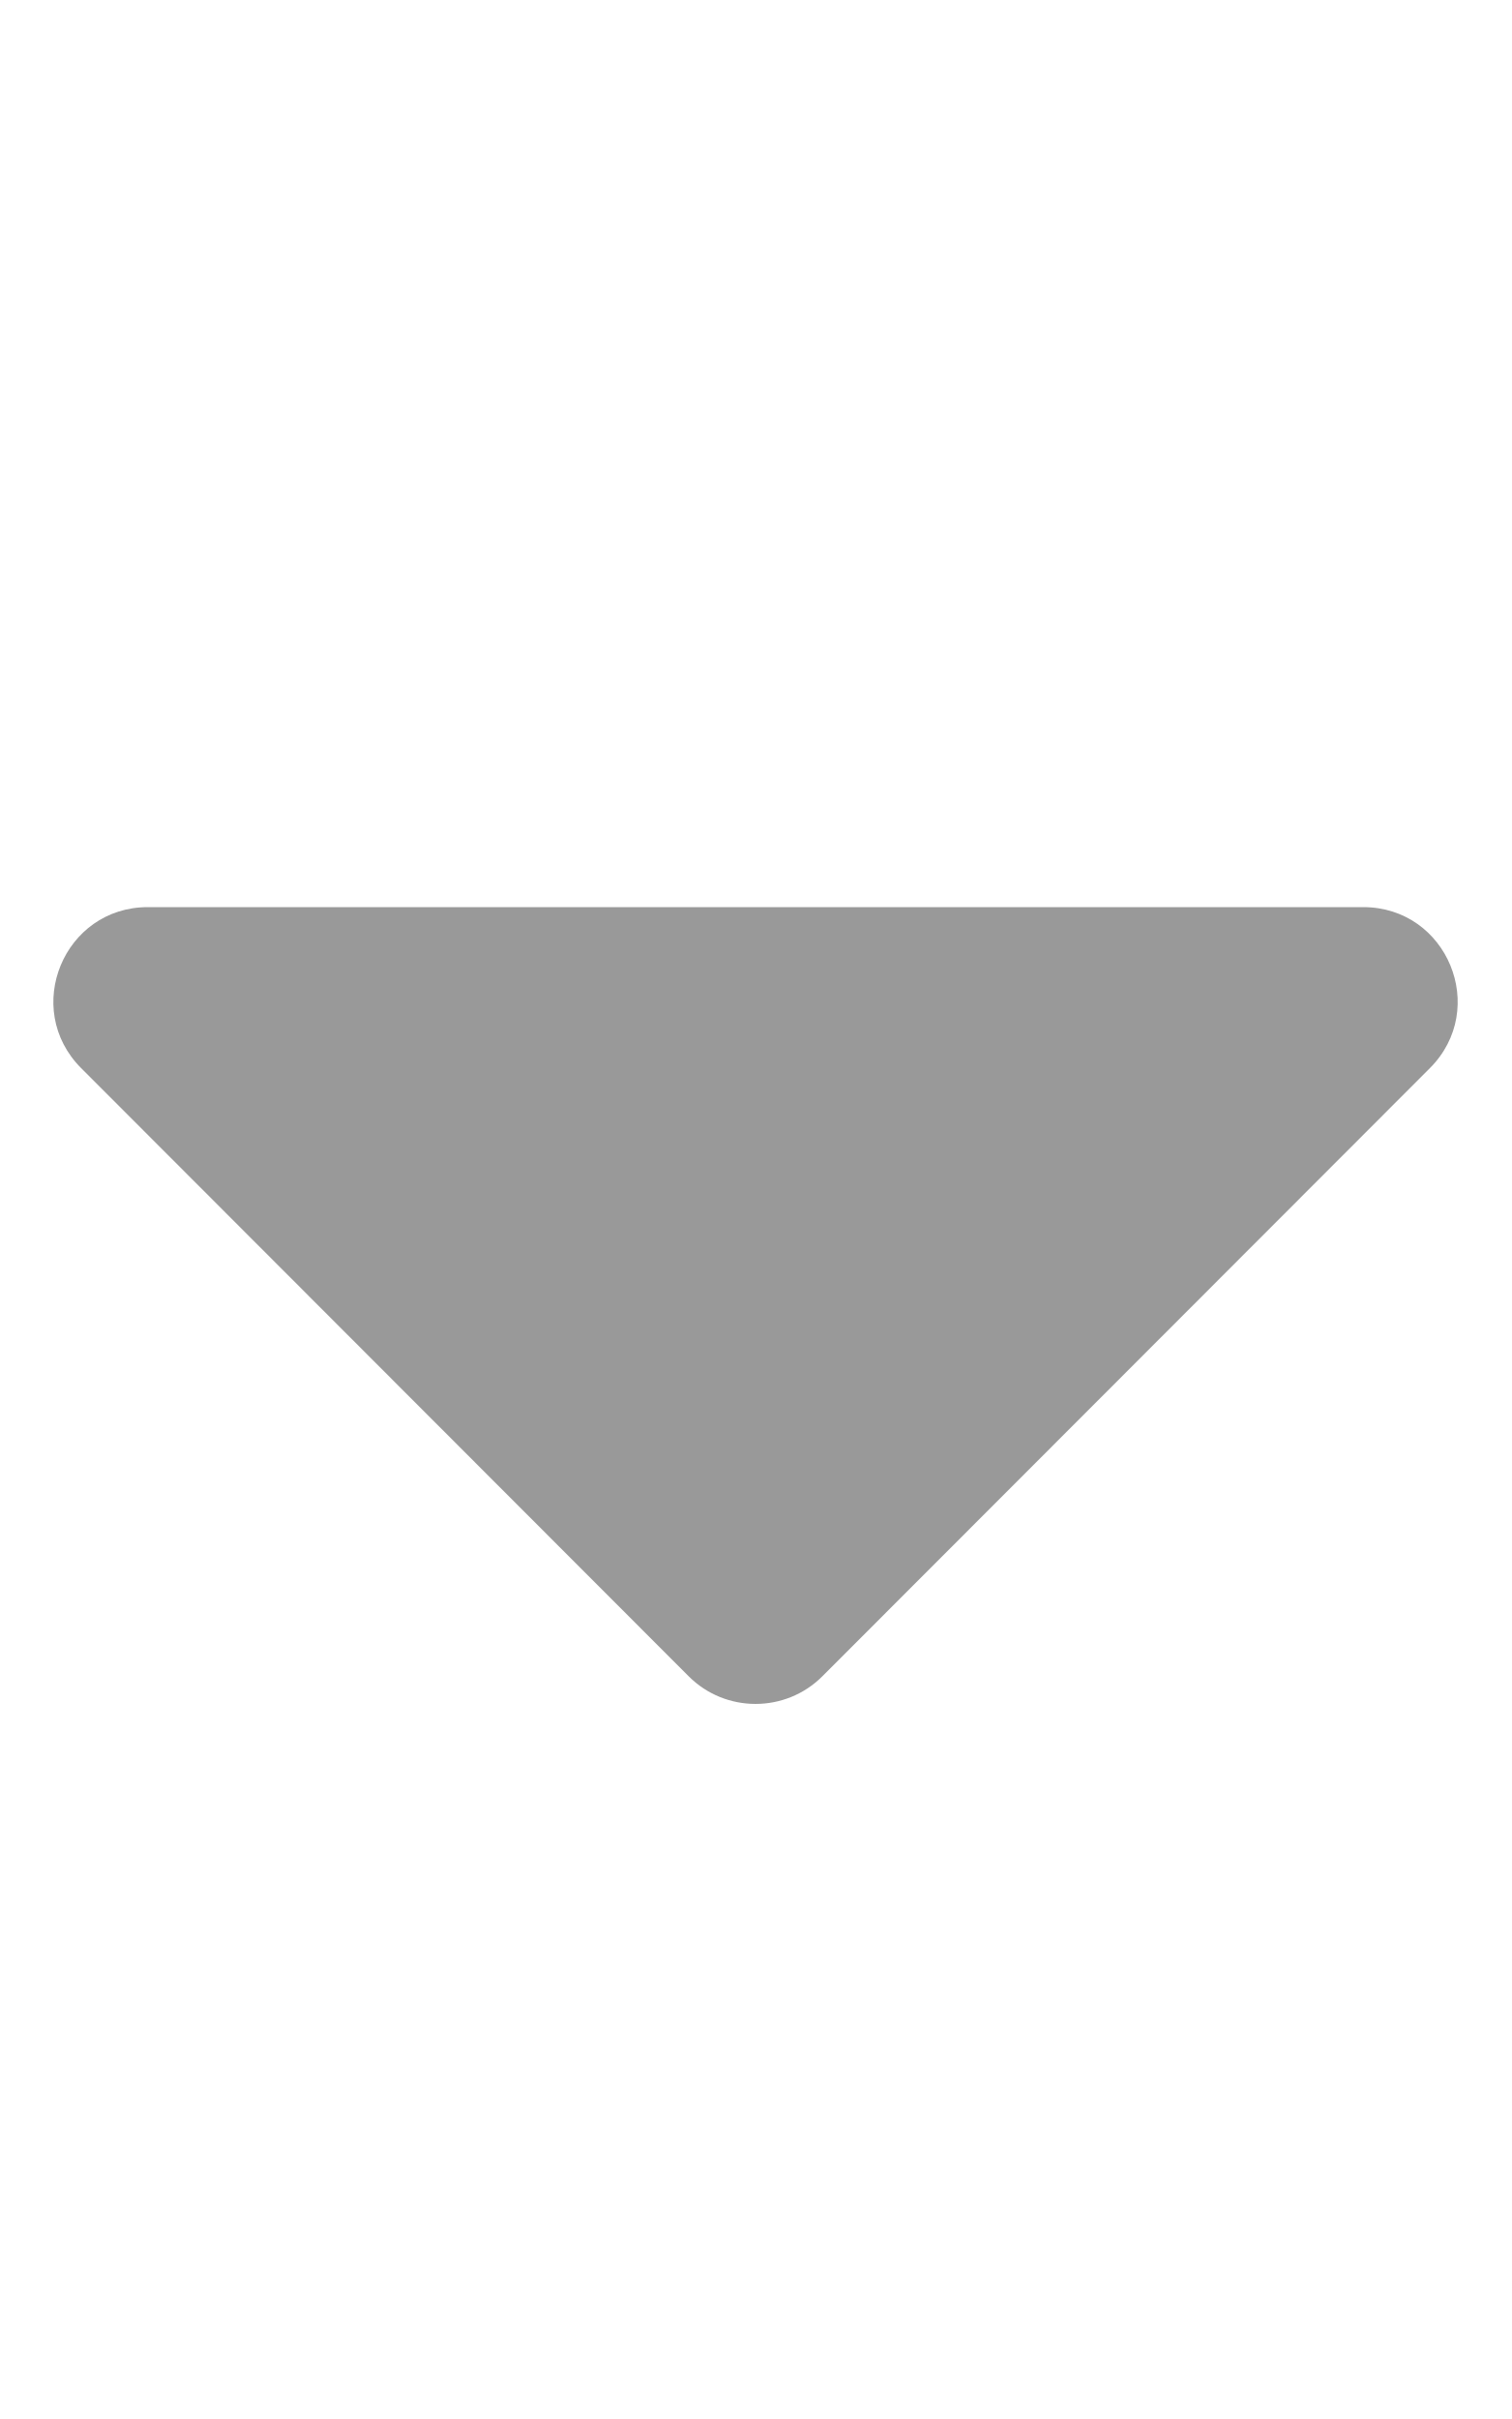
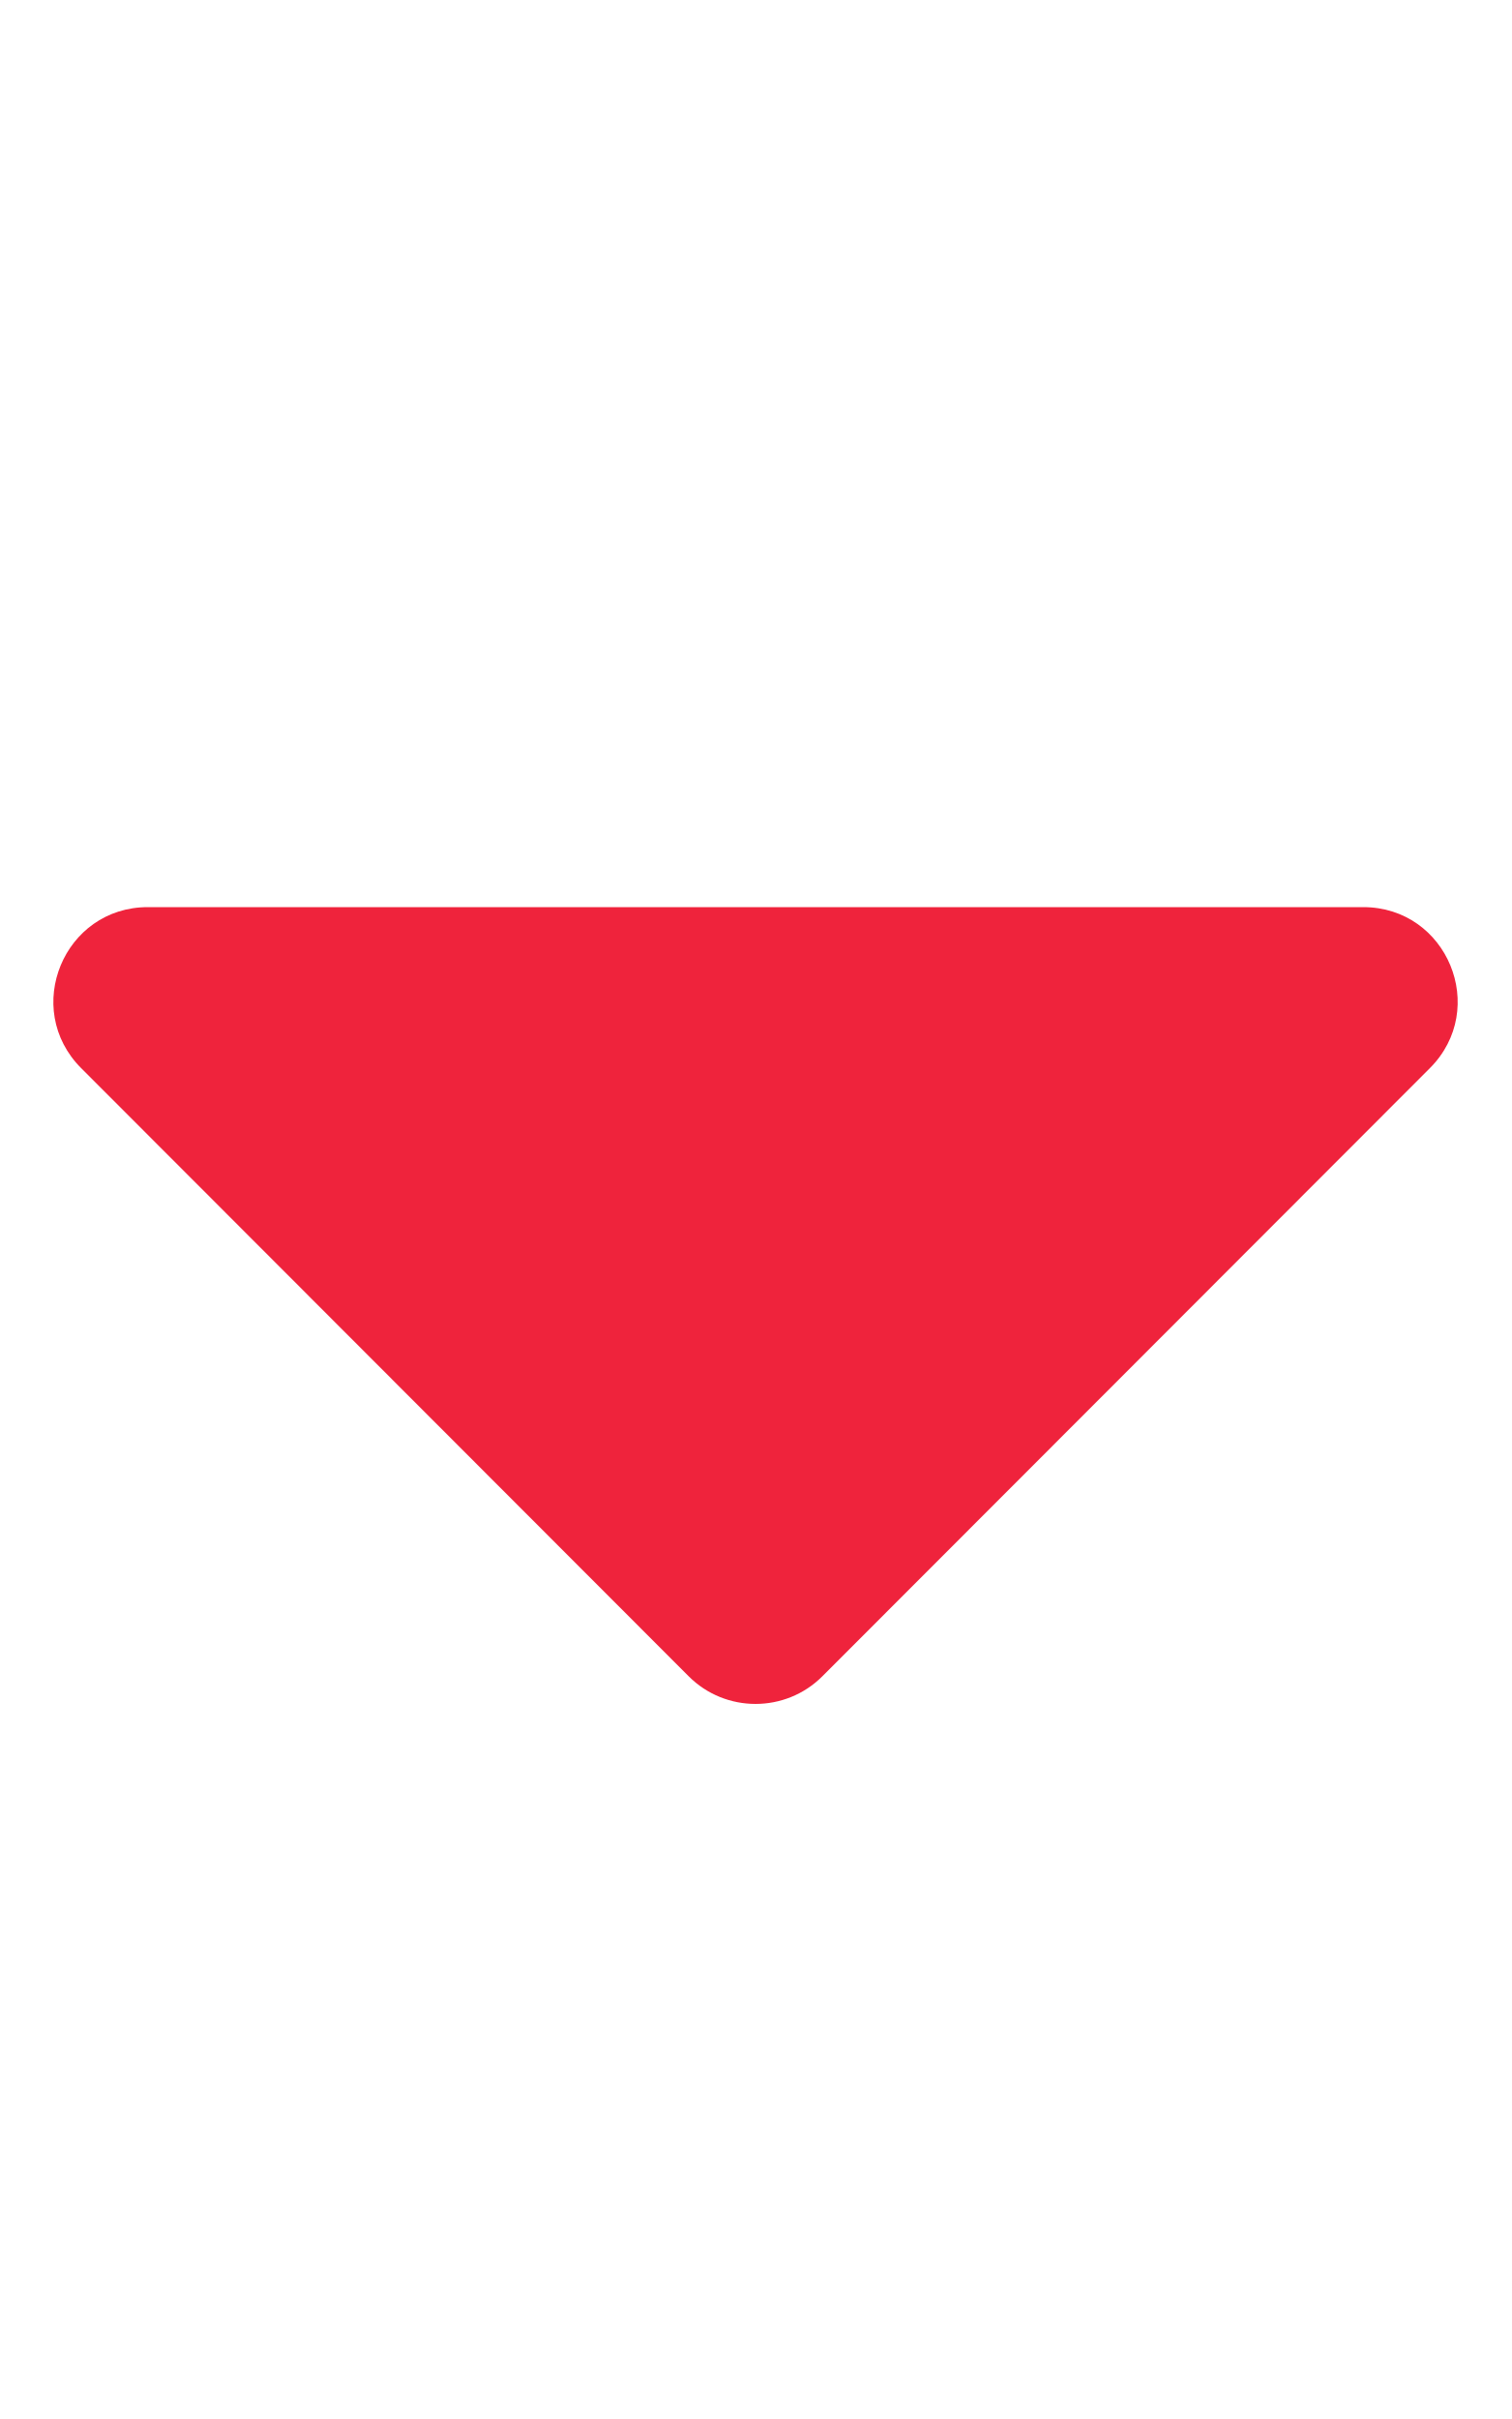
<svg xmlns="http://www.w3.org/2000/svg" viewBox="0 0 320 512" version="1.1" id="svg4">
  <defs id="defs8" />
-   <path d="M31.3 192h257.3c17.8 0 26.7 21.5 14.1 34.1L174.1 354.8c-7.8 7.8-20.5 7.8-28.3 0L17.2 226.1C4.6 213.5 13.5 192 31.3 192z" id="path2" style="fill:#999999" />
+   <path d="M31.3 192h257.3c17.8 0 26.7 21.5 14.1 34.1L174.1 354.8c-7.8 7.8-20.5 7.8-28.3 0L17.2 226.1C4.6 213.5 13.5 192 31.3 192z" id="path2" style="fill:#EF233C" />
</svg>
